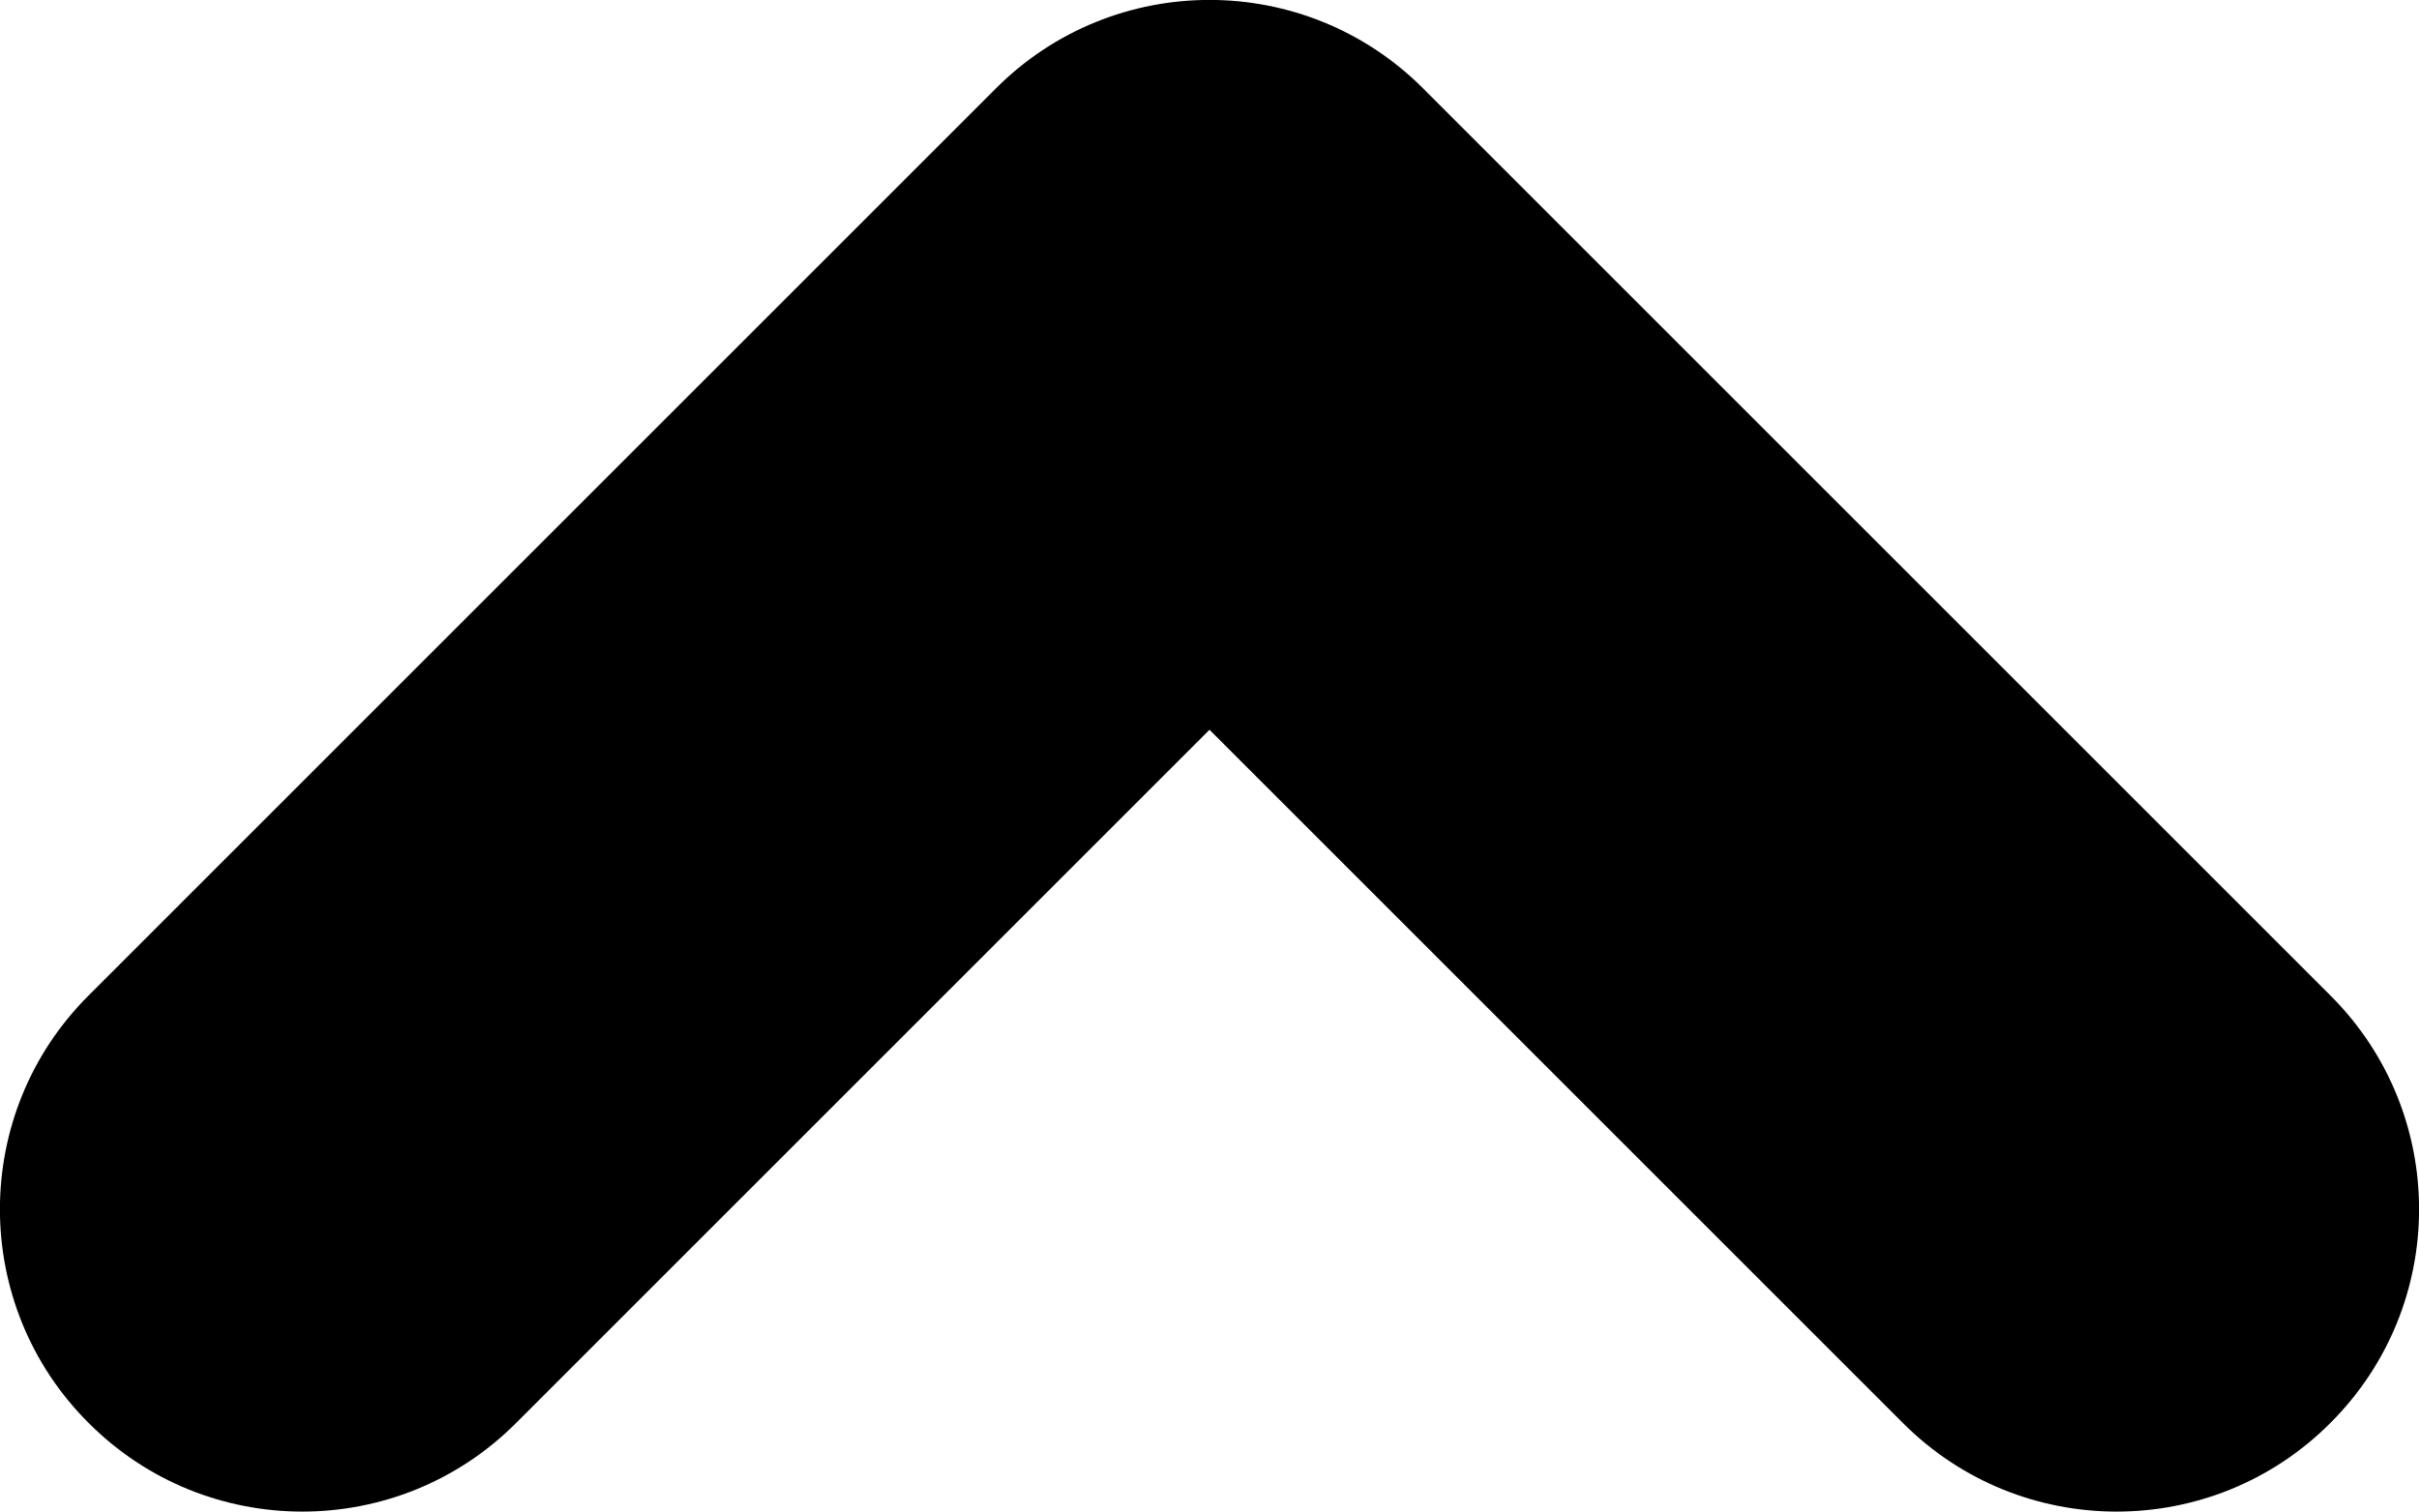
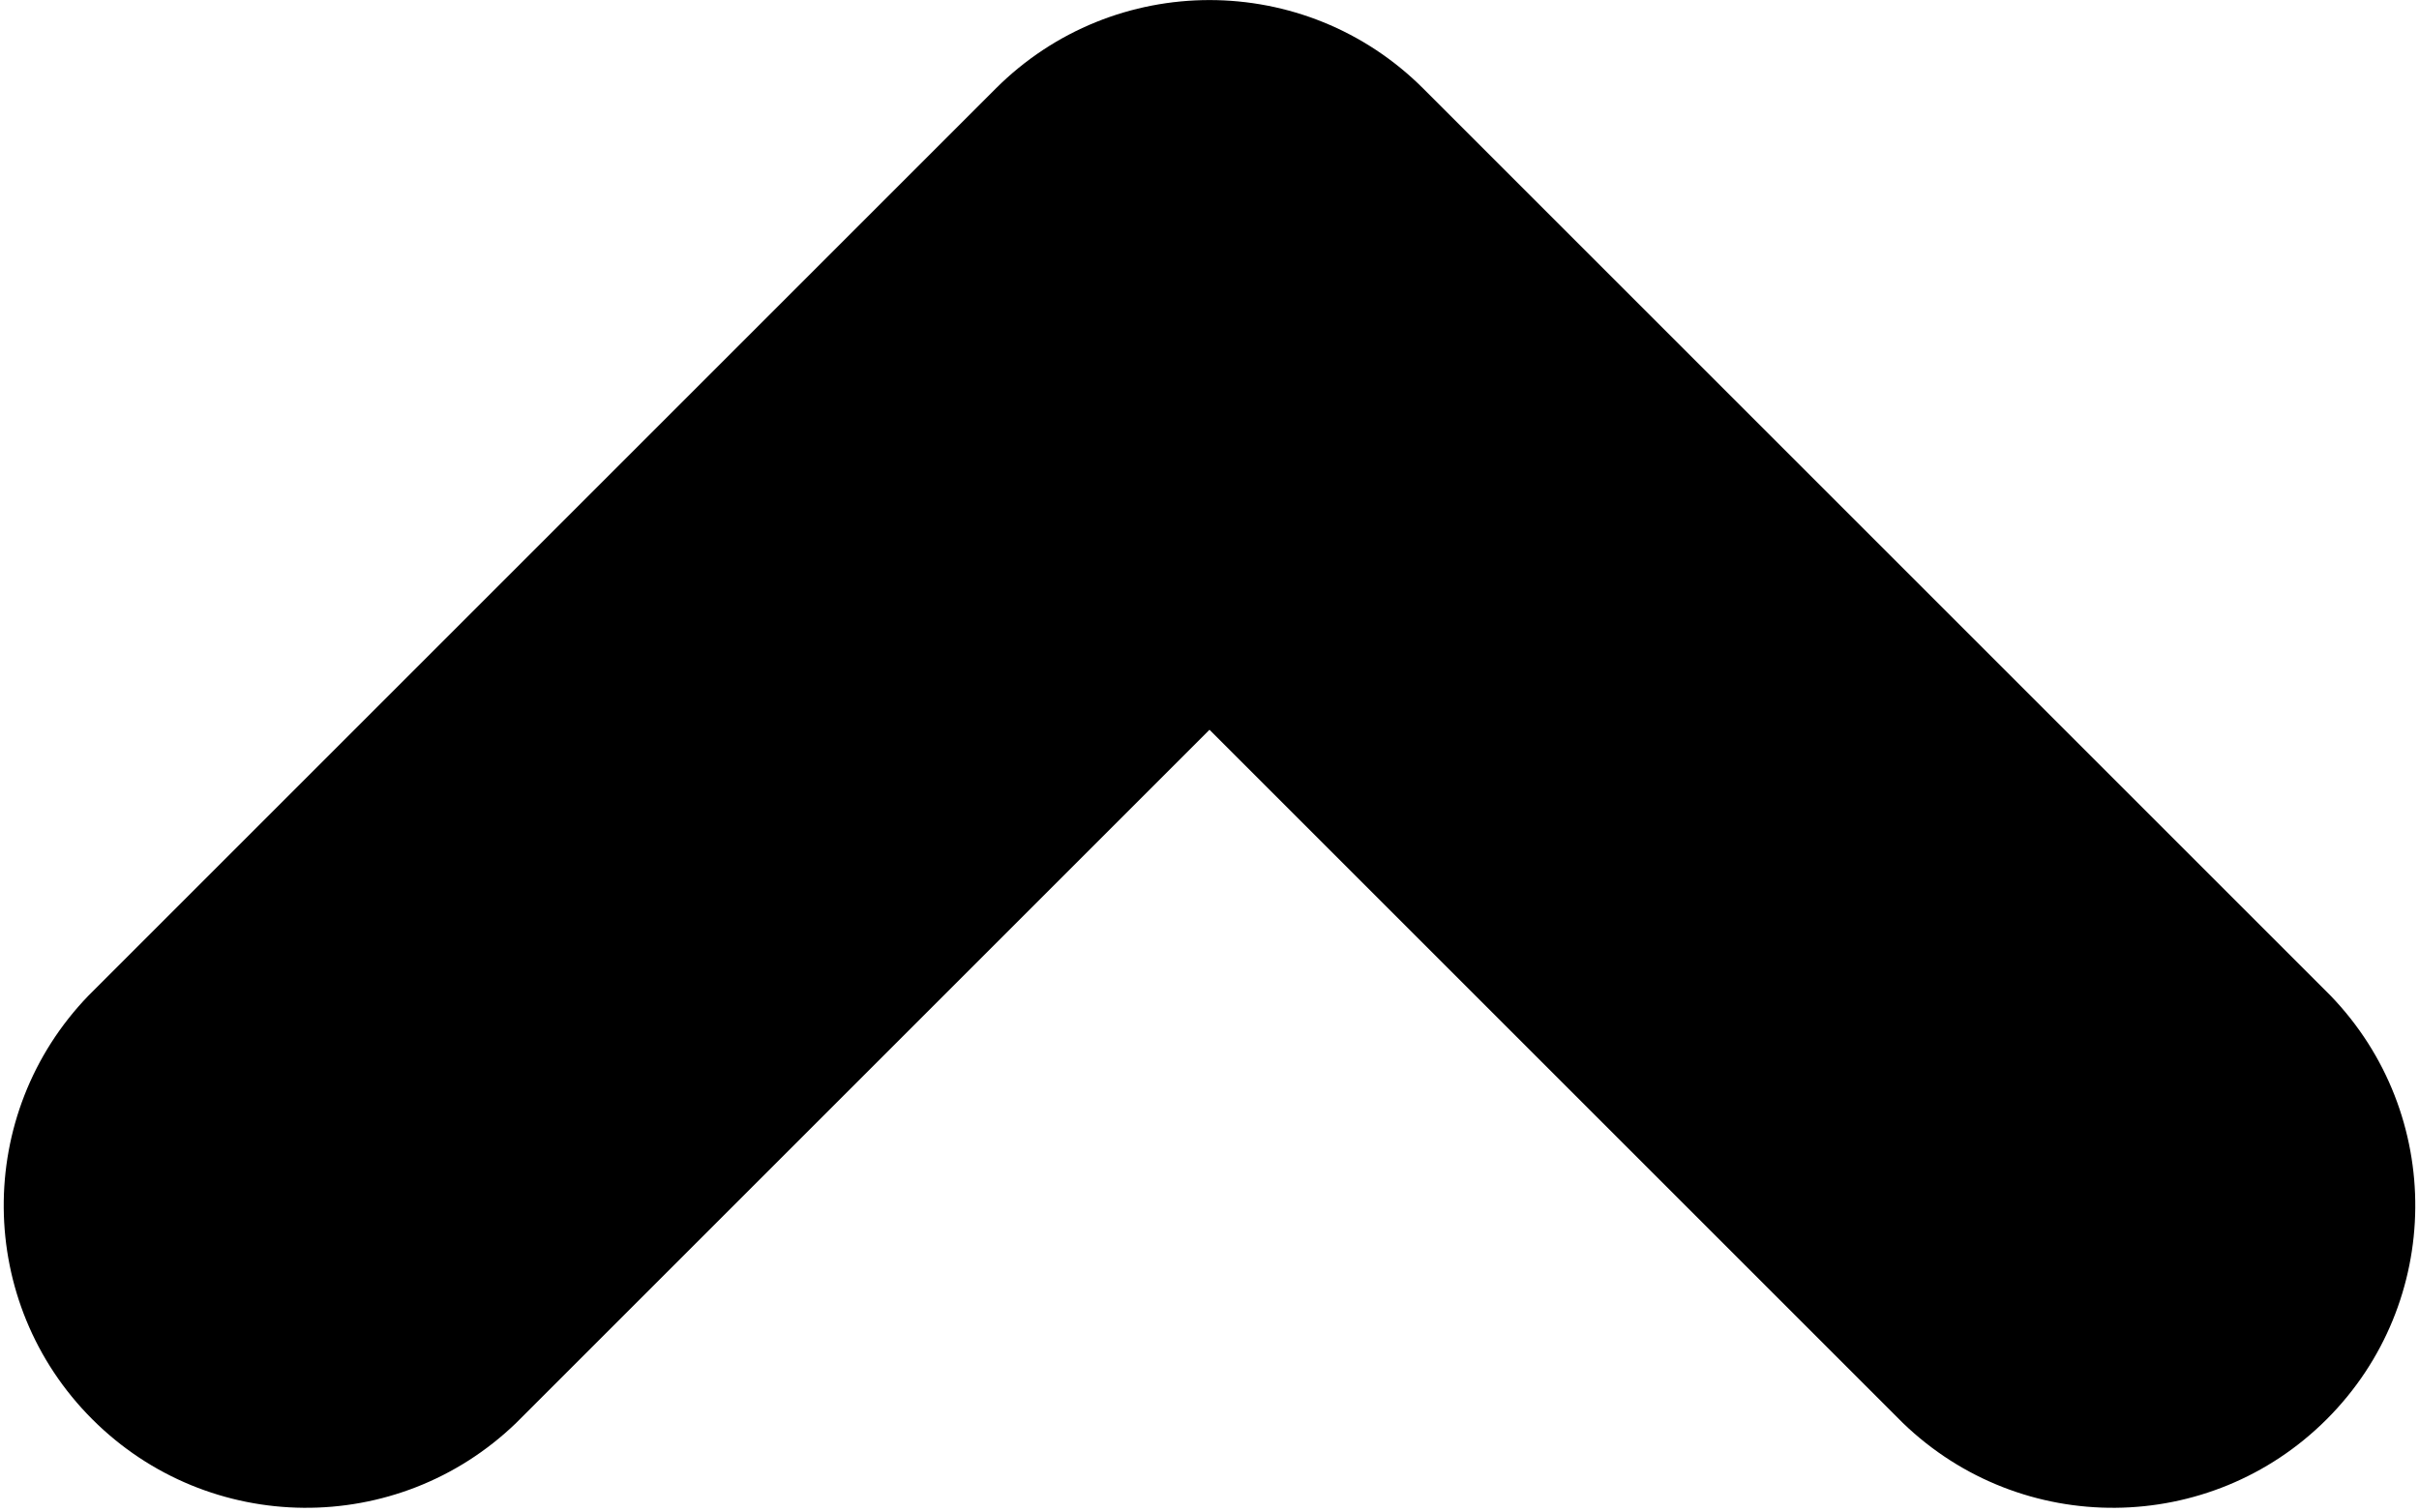
- <svg xmlns="http://www.w3.org/2000/svg" width="8" height="5" viewBox="0 0 8 5" fill="none">
-   <path fill-rule="evenodd" clip-rule="evenodd" d="M3.293 0.293C3.683 -0.098 4.317 -0.098 4.707 0.293L7.707 3.293C8.098 3.683 8.098 4.317 7.707 4.707C7.317 5.098 6.683 5.098 6.293 4.707L4 2.414L1.707 4.707C1.317 5.098 0.683 5.098 0.293 4.707C-0.098 4.317 -0.098 3.683 0.293 3.293L3.293 0.293Z" fill="currentColor" />
+ <svg xmlns="http://www.w3.org/2000/svg" width="8" height="5" fill="none">
+   <path fill-rule="evenodd" clip-rule="evenodd" d="M3.293.293a1 1 0 011.414 0l3 3a1 1 0 01-1.414 1.414L4 2.414 1.707 4.707A1 1 0 01.293 3.293l3-3z" fill="currentColor" />
</svg>
